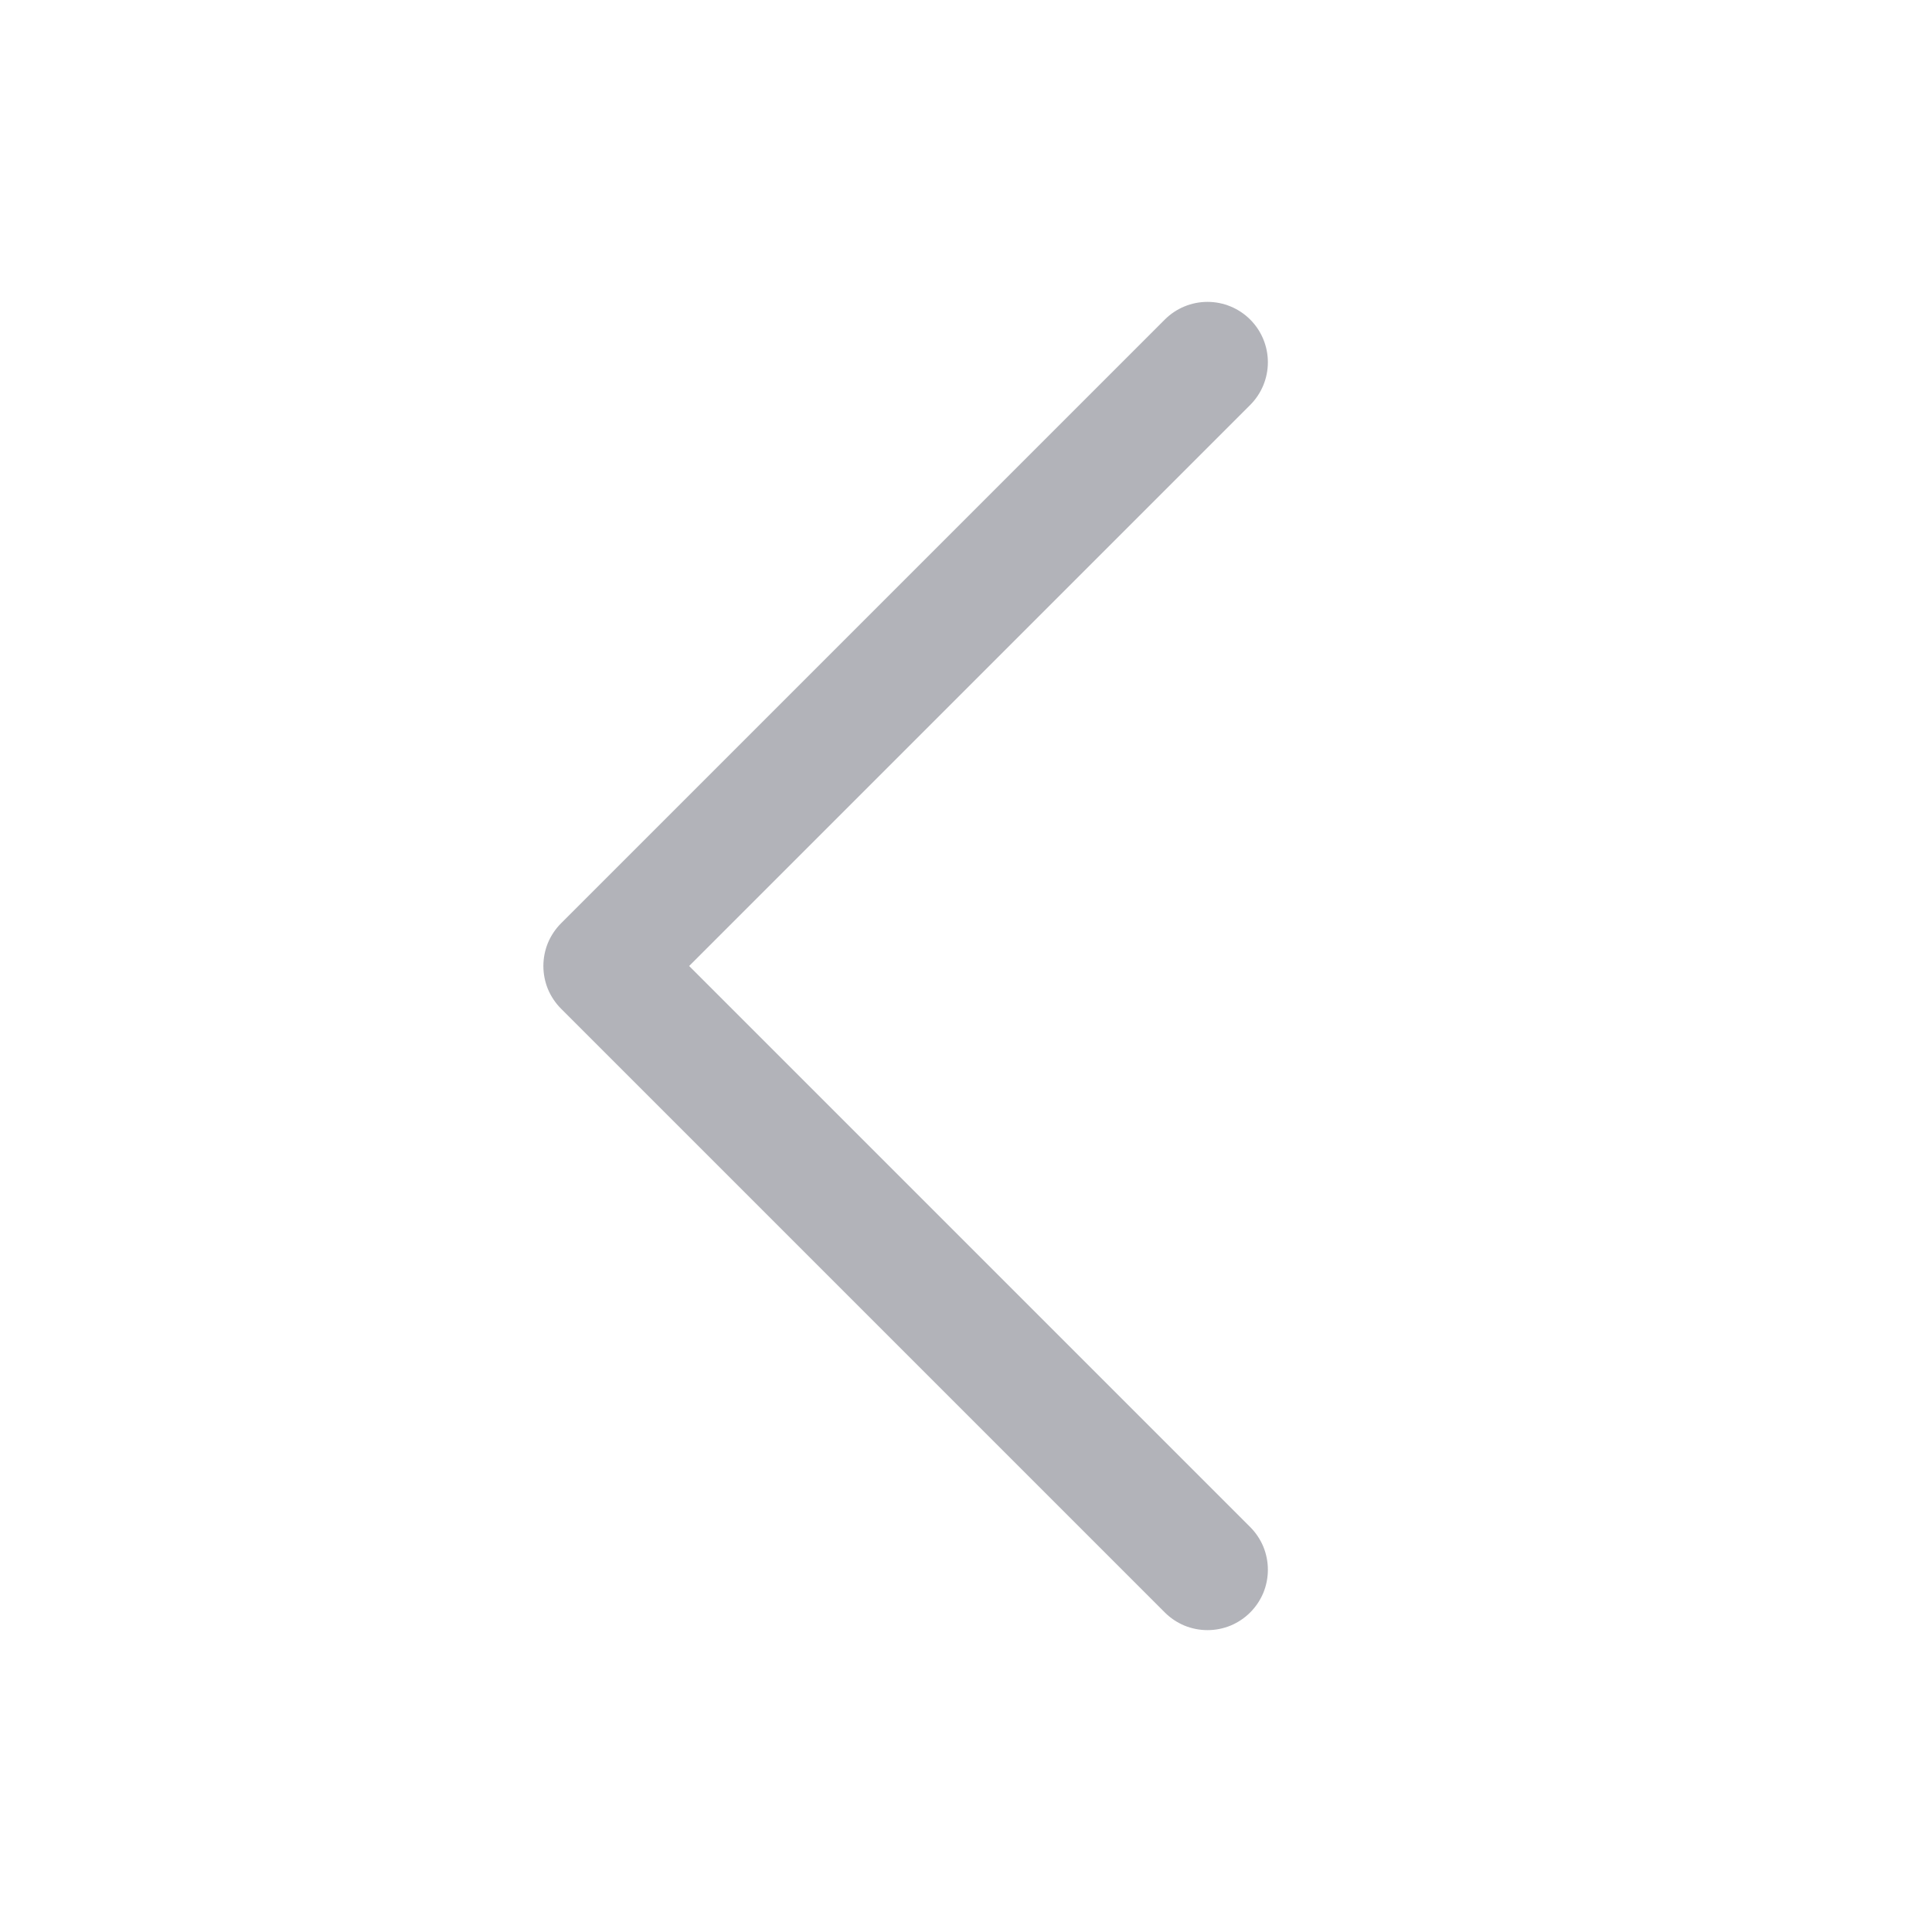
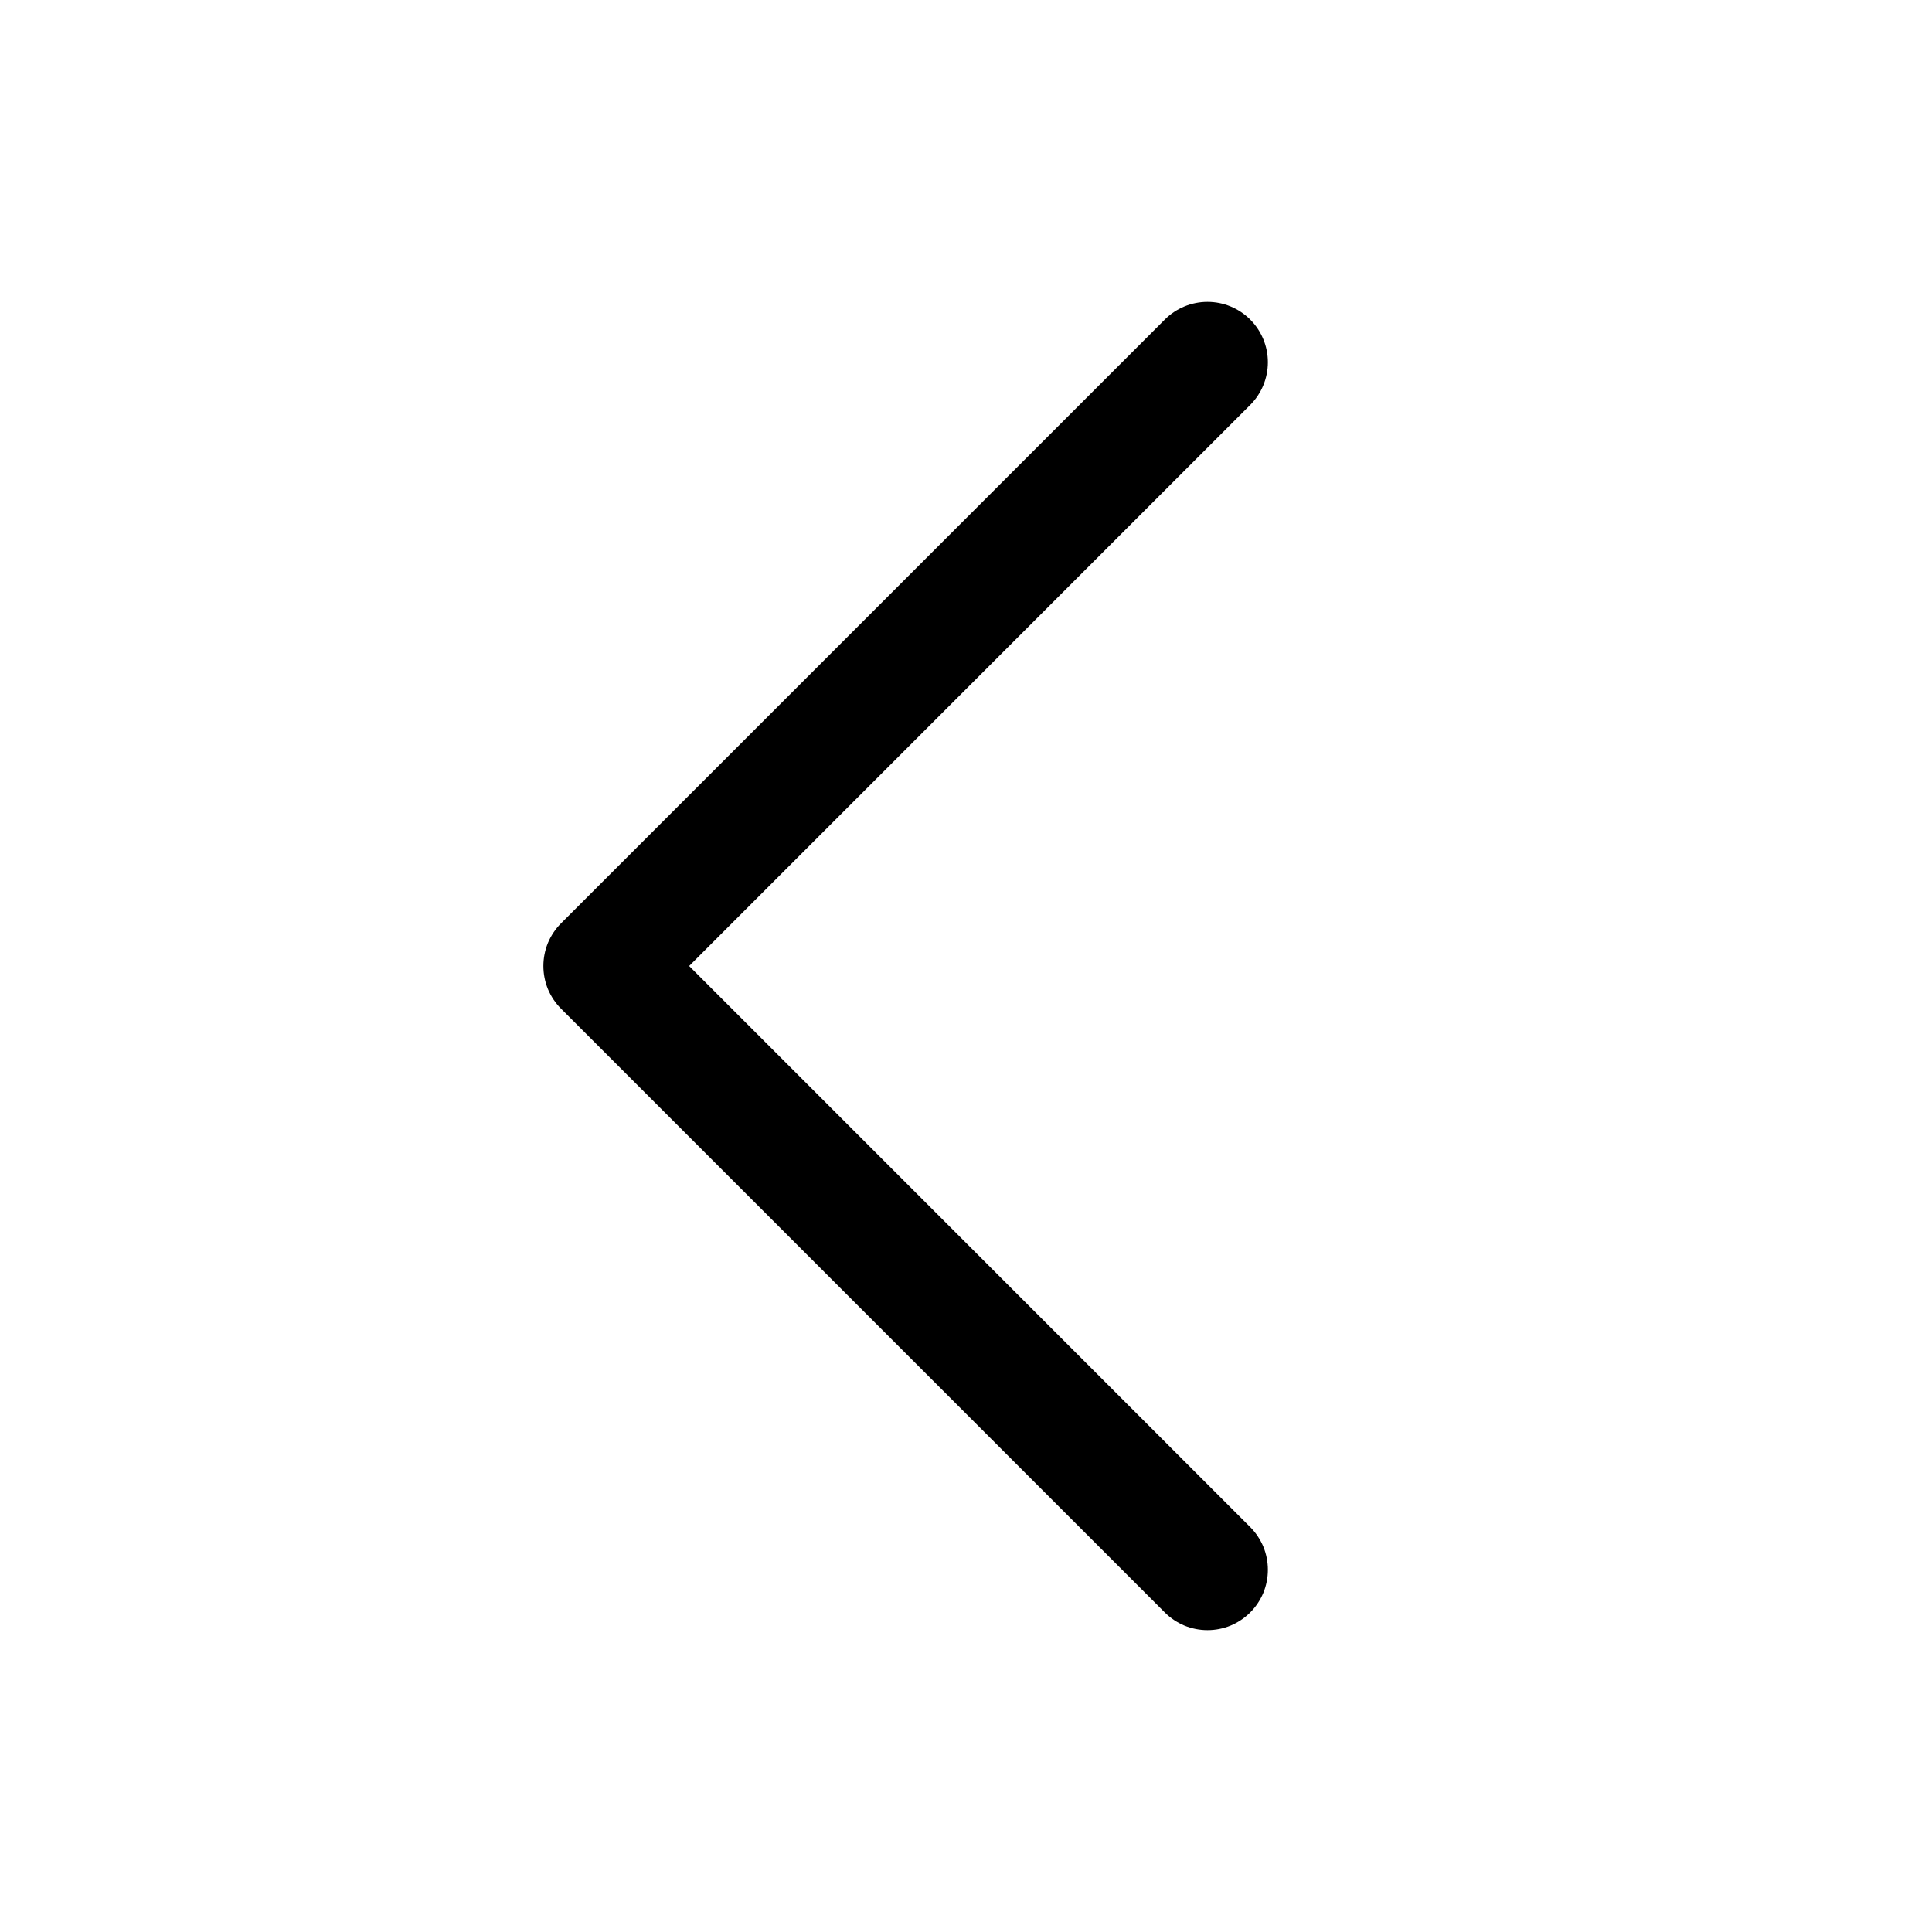
<svg xmlns="http://www.w3.org/2000/svg" width="20" height="20" viewBox="0 0 20 20" fill="none">
-   <path d="M12.942 15.808C13 15.866 13.046 15.935 13.078 16.011C13.109 16.087 13.125 16.168 13.125 16.25C13.125 16.332 13.109 16.413 13.078 16.489C13.046 16.565 13 16.634 12.942 16.692C12.884 16.75 12.815 16.796 12.739 16.828C12.663 16.859 12.582 16.875 12.5 16.875C12.418 16.875 12.337 16.859 12.261 16.828C12.185 16.796 12.116 16.75 12.058 16.692L5.808 10.442C5.75 10.384 5.704 10.315 5.672 10.239C5.641 10.163 5.625 10.082 5.625 10C5.625 9.918 5.641 9.837 5.672 9.761C5.704 9.685 5.75 9.616 5.808 9.558L12.058 3.308C12.175 3.191 12.334 3.125 12.5 3.125C12.666 3.125 12.825 3.191 12.942 3.308C13.059 3.425 13.125 3.584 13.125 3.75C13.125 3.916 13.059 4.075 12.942 4.192L7.134 10L12.942 15.808Z" fill="#B2B3B9" />
+   <path d="M12.942 15.808C13 15.866 13.046 15.935 13.078 16.011C13.109 16.087 13.125 16.168 13.125 16.25C13.125 16.332 13.109 16.413 13.078 16.489C13.046 16.565 13 16.634 12.942 16.692C12.884 16.75 12.815 16.796 12.739 16.828C12.663 16.859 12.582 16.875 12.5 16.875C12.418 16.875 12.337 16.859 12.261 16.828C12.185 16.796 12.116 16.75 12.058 16.692L5.808 10.442C5.75 10.384 5.704 10.315 5.672 10.239C5.641 10.163 5.625 10.082 5.625 10C5.625 9.918 5.641 9.837 5.672 9.761C5.704 9.685 5.75 9.616 5.808 9.558L12.058 3.308C12.175 3.191 12.334 3.125 12.5 3.125C12.666 3.125 12.825 3.191 12.942 3.308C13.059 3.425 13.125 3.584 13.125 3.75C13.125 3.916 13.059 4.075 12.942 4.192L7.134 10L12.942 15.808Z" fill="currentColor" />
</svg>
